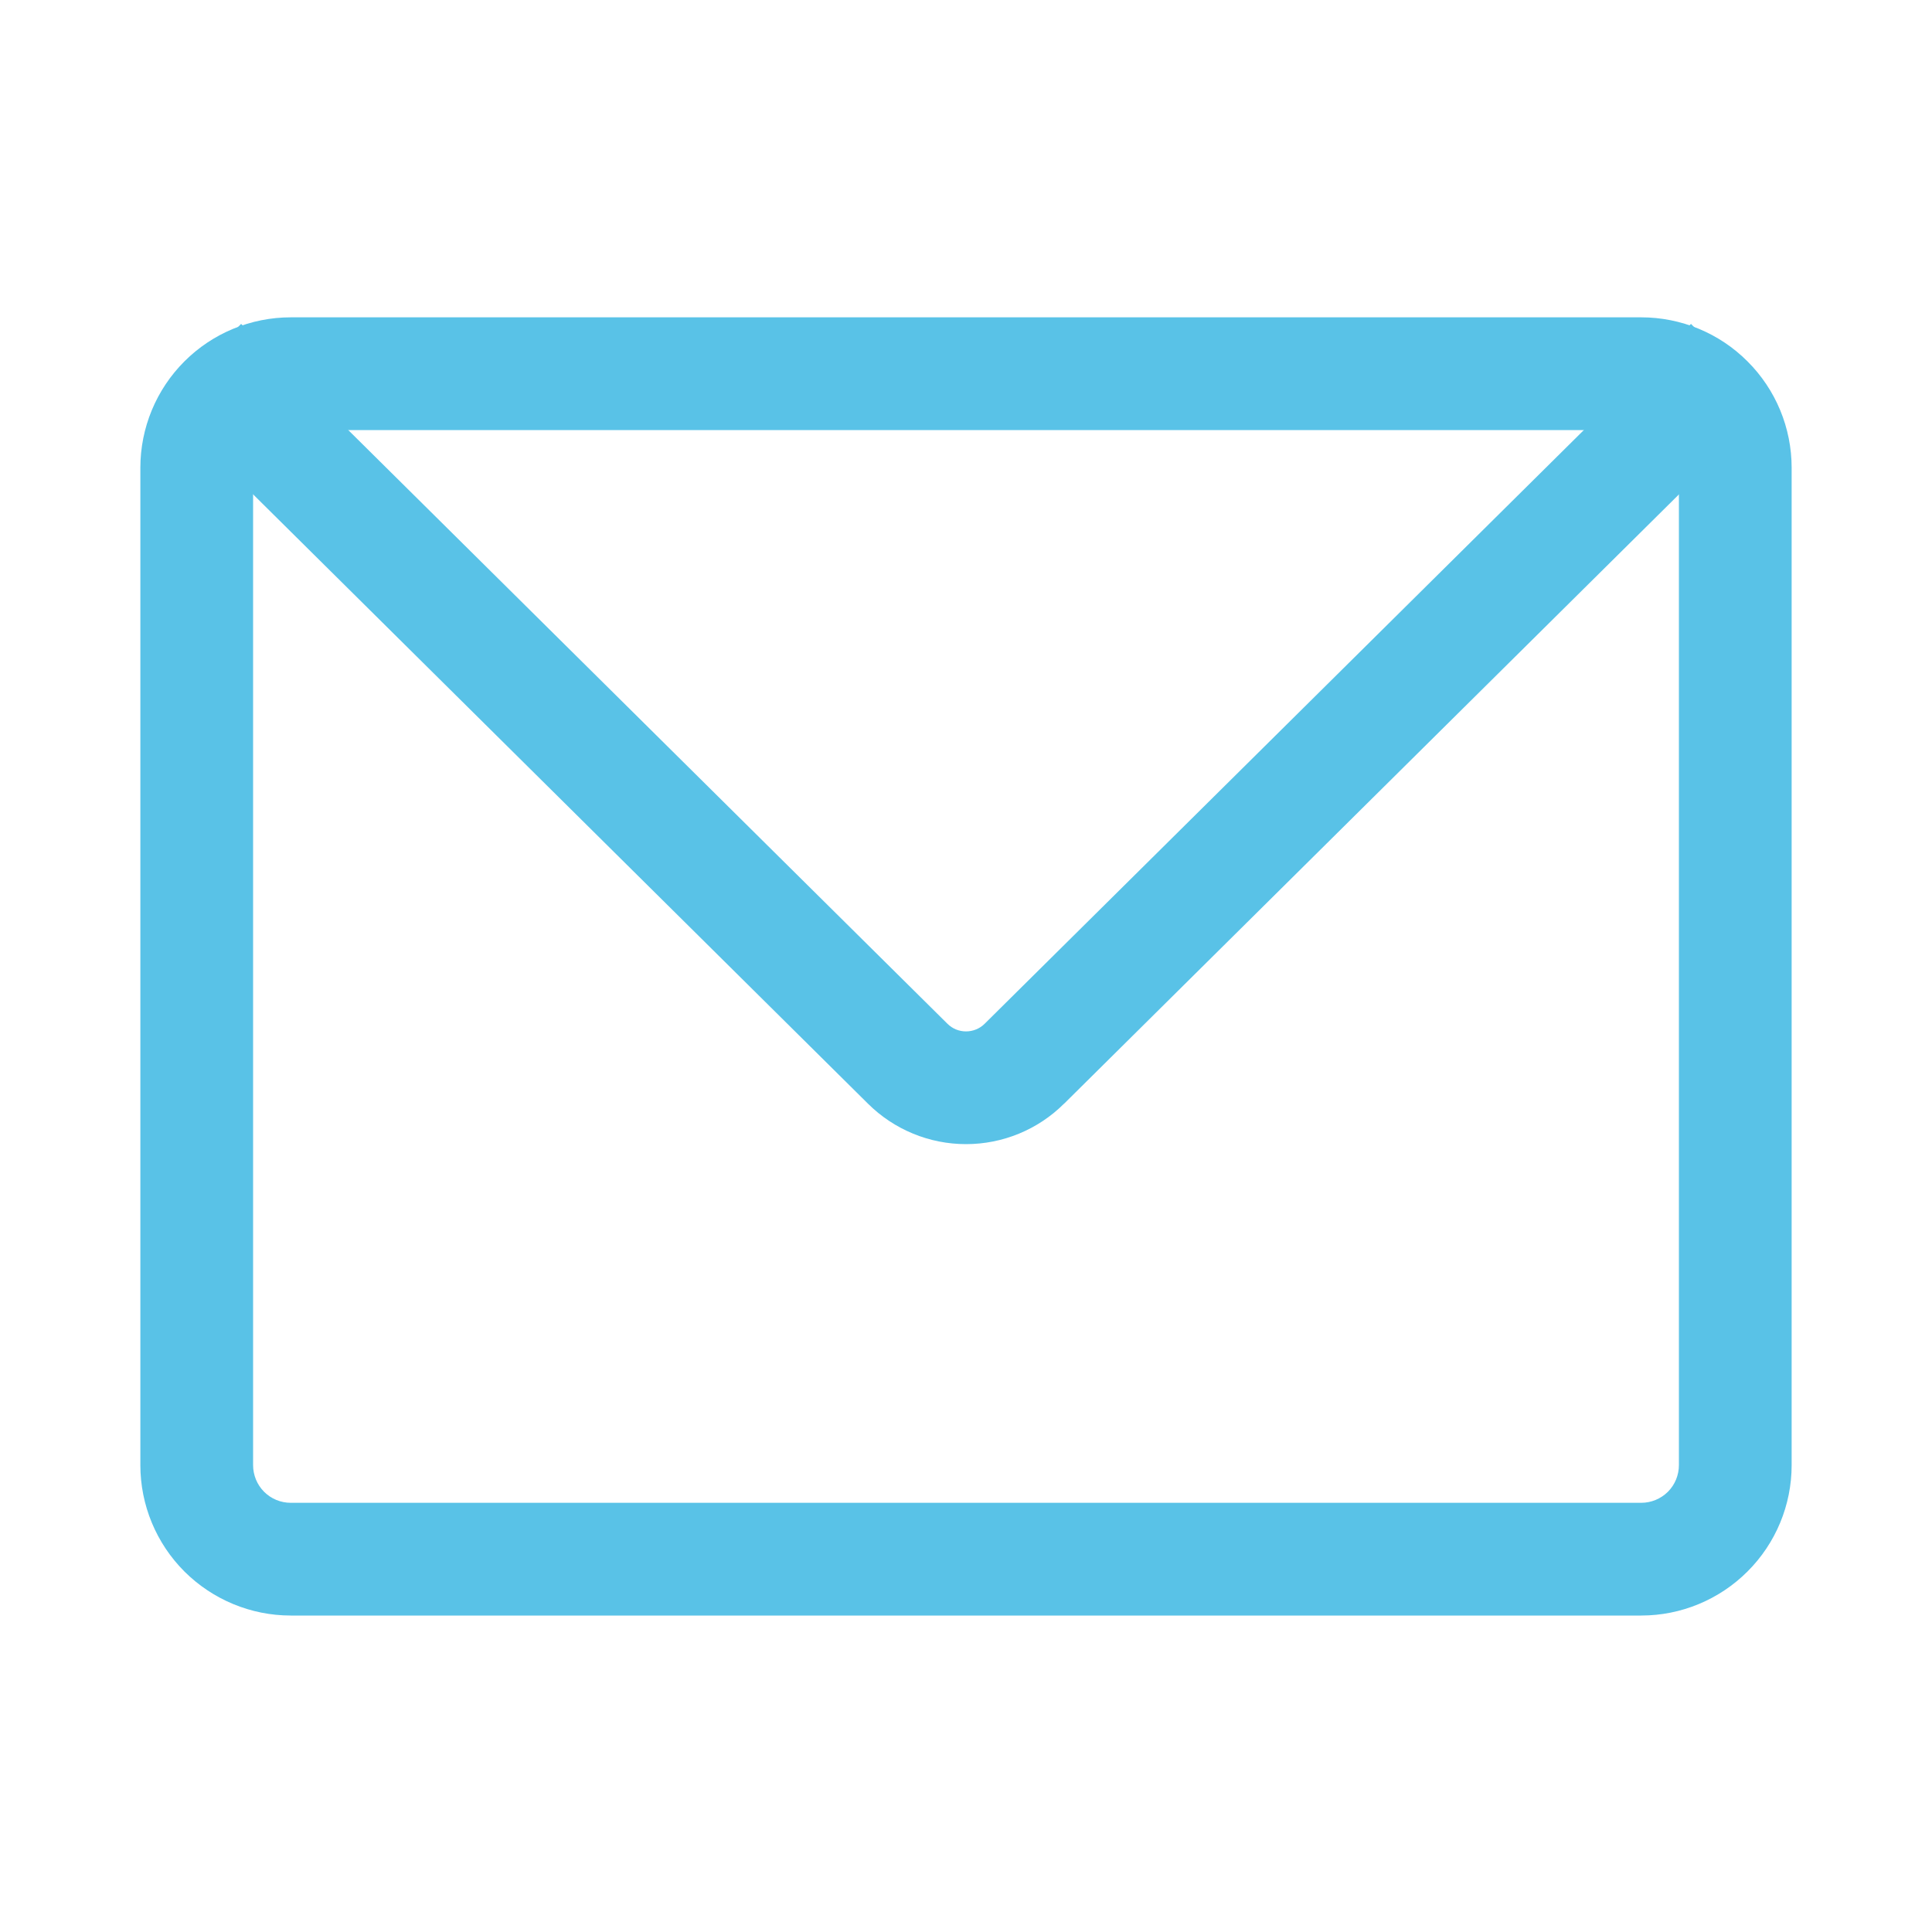
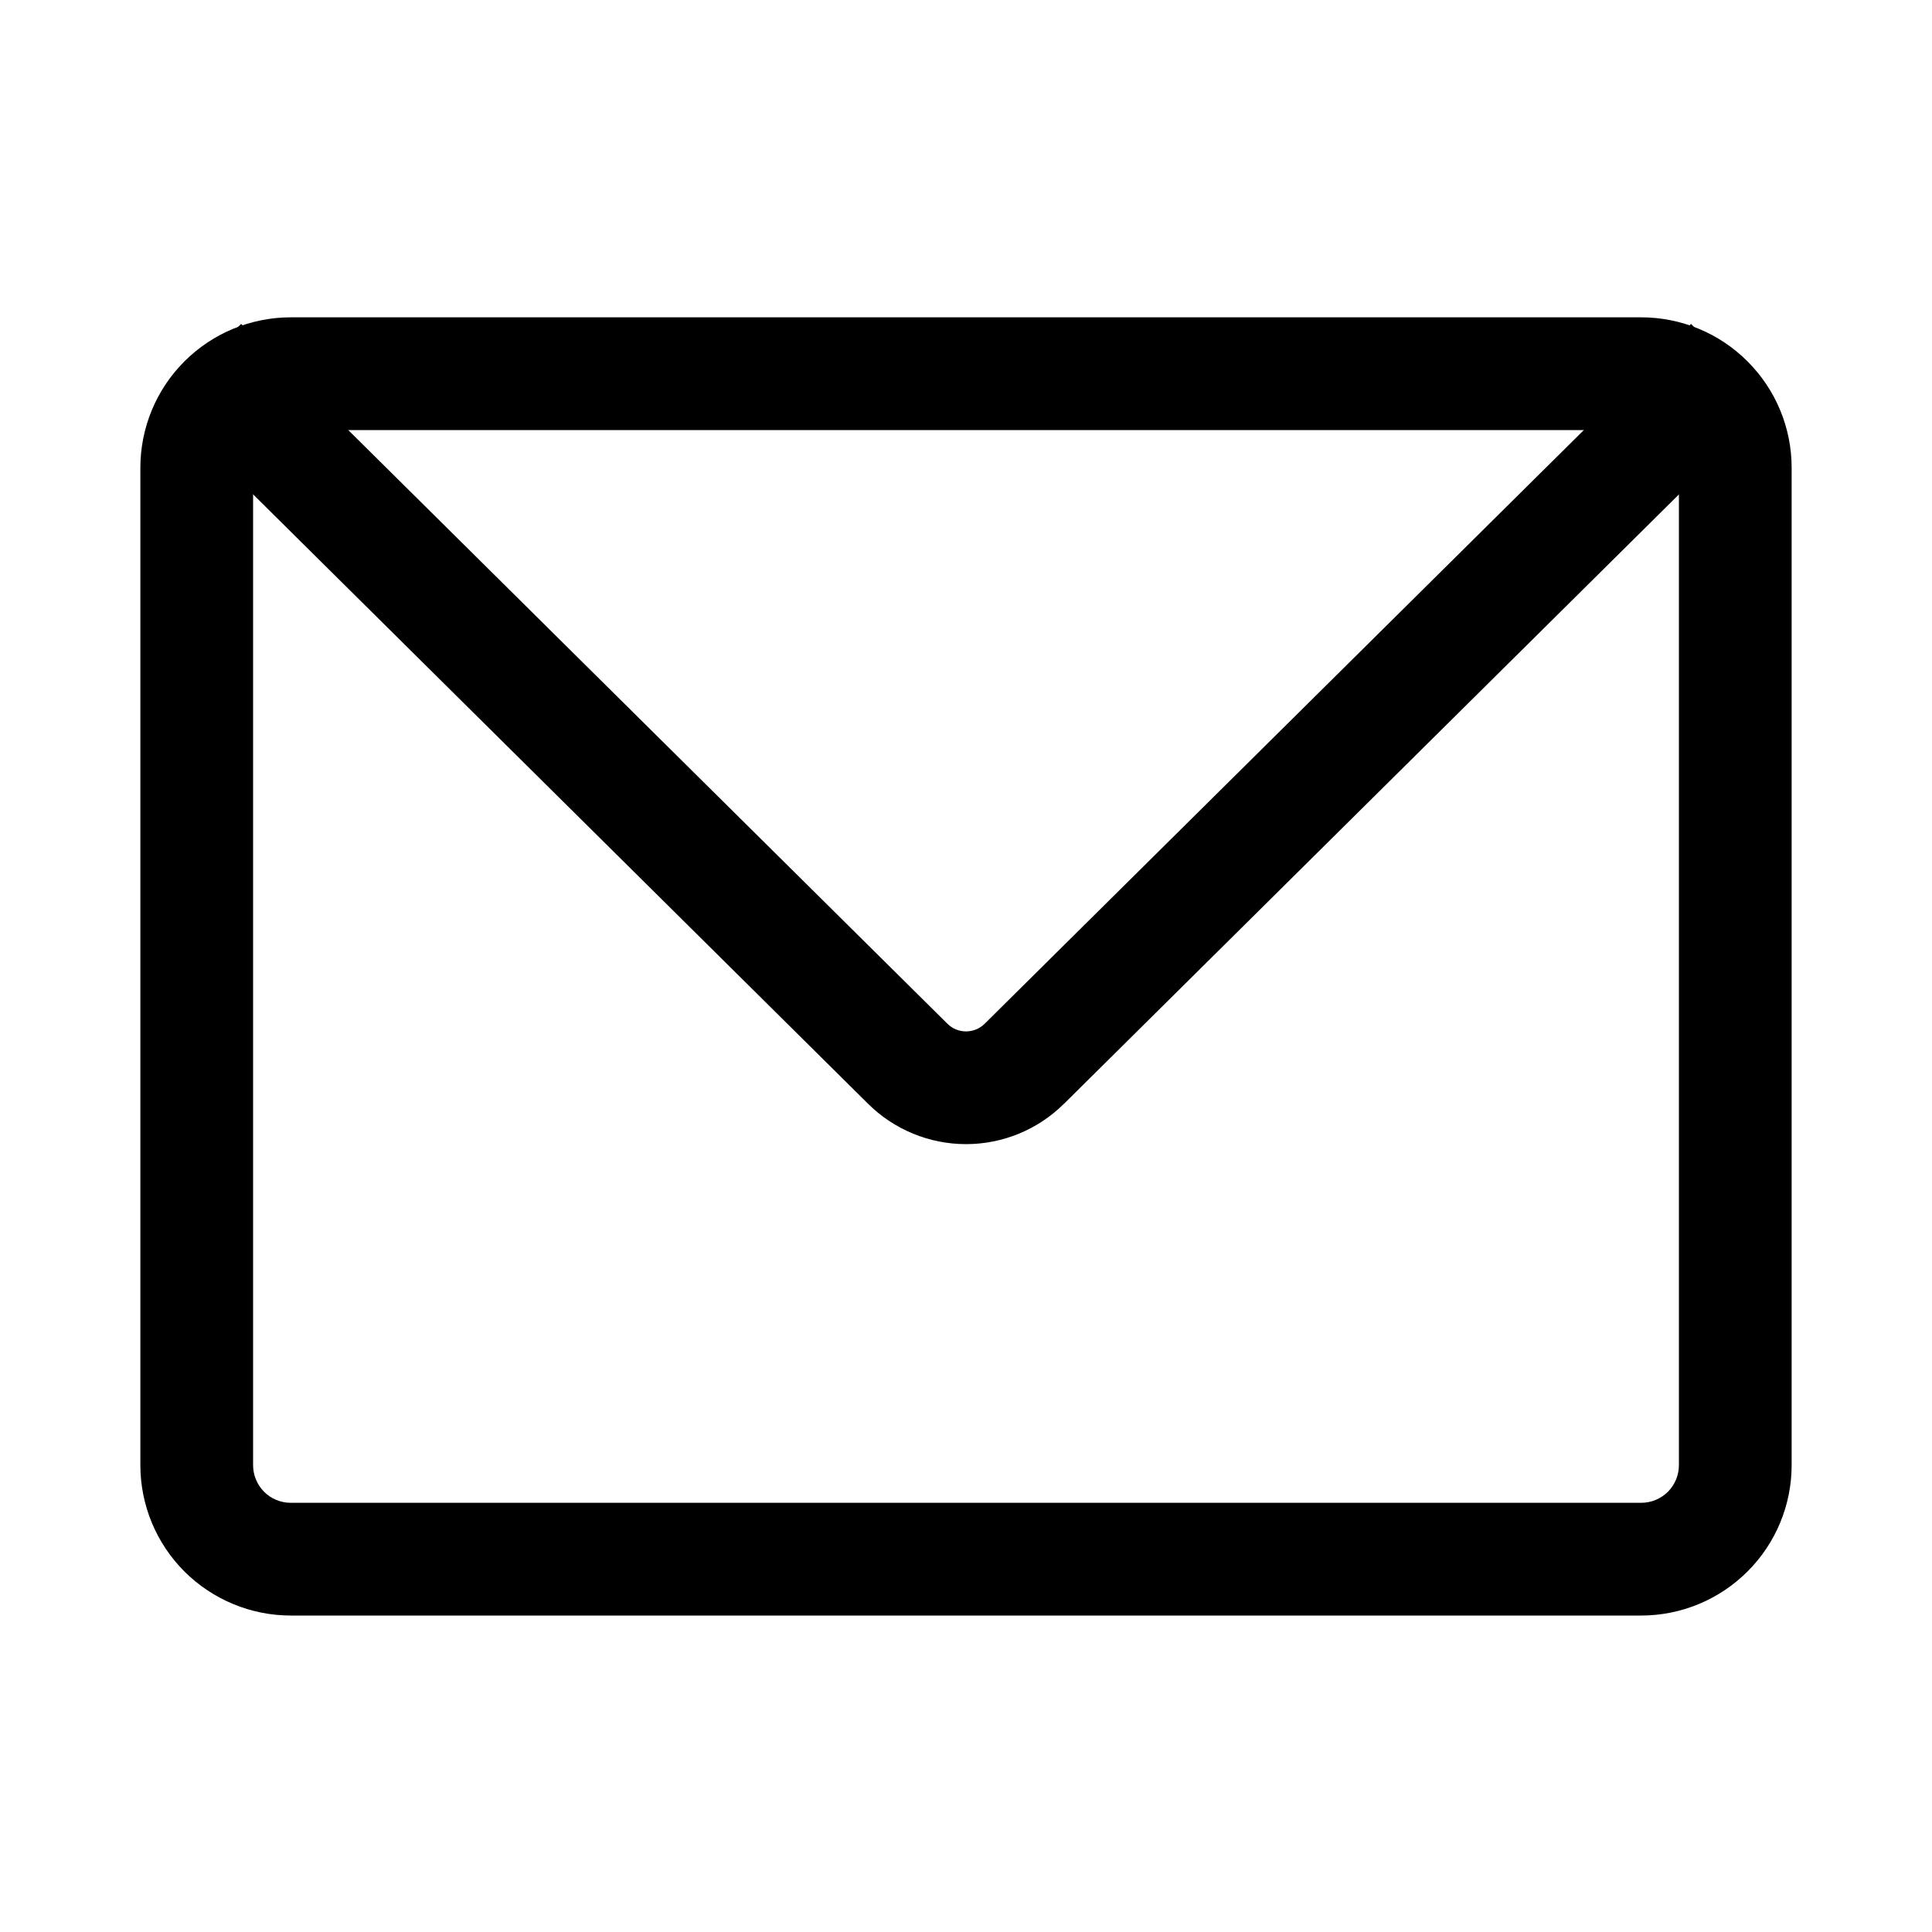
<svg xmlns="http://www.w3.org/2000/svg" width="20" height="20" viewBox="0 0 20 20" fill="none">
-   <path d="M16.99 4.452C17.093 4.452 17.192 4.493 17.266 4.566C17.339 4.639 17.38 4.738 17.38 4.842V15.167C17.38 15.27 17.339 15.37 17.266 15.443C17.192 15.516 17.093 15.557 16.99 15.557H3.01C2.906 15.557 2.807 15.516 2.734 15.443C2.661 15.37 2.62 15.27 2.62 15.167V4.842C2.62 4.791 2.63 4.74 2.649 4.693C2.669 4.645 2.698 4.602 2.734 4.566C2.77 4.53 2.813 4.501 2.861 4.482C2.908 4.462 2.959 4.452 3.01 4.452H16.99ZM16.99 3.285H3.01C2.597 3.285 2.201 3.449 1.909 3.741C1.617 4.033 1.453 4.429 1.453 4.842V15.167C1.453 15.58 1.617 15.976 1.909 16.268C2.201 16.559 2.597 16.724 3.01 16.724H16.99C17.403 16.724 17.799 16.559 18.09 16.268C18.383 15.976 18.547 15.58 18.547 15.167V4.842C18.547 4.429 18.383 4.033 18.09 3.741C17.799 3.449 17.403 3.285 16.99 3.285Z" fill="#59C2E7" />
-   <path fill-rule="evenodd" clip-rule="evenodd" d="M8.986 11.426L1.675 4.181L2.496 3.353L9.808 10.598C9.859 10.649 9.928 10.677 10 10.677C10.072 10.677 10.142 10.649 10.193 10.598L17.505 3.353L18.326 4.181L11.015 11.426C11.014 11.426 11.014 11.426 11.014 11.426C10.745 11.694 10.38 11.844 10 11.844C9.621 11.844 9.256 11.694 8.986 11.426C8.986 11.426 8.986 11.426 8.986 11.426Z" fill="#59C2E7" />
+   <path d="M16.99 4.452C17.093 4.452 17.192 4.493 17.266 4.566C17.339 4.639 17.38 4.738 17.38 4.842V15.167C17.38 15.27 17.339 15.37 17.266 15.443C17.192 15.516 17.093 15.557 16.99 15.557H3.01C2.906 15.557 2.807 15.516 2.734 15.443C2.661 15.37 2.62 15.27 2.62 15.167V4.842C2.62 4.791 2.63 4.74 2.649 4.693C2.669 4.645 2.698 4.602 2.734 4.566C2.77 4.53 2.813 4.501 2.861 4.482C2.908 4.462 2.959 4.452 3.01 4.452H16.99ZM16.99 3.285H3.01C2.597 3.285 2.201 3.449 1.909 3.741C1.617 4.033 1.453 4.429 1.453 4.842V15.167C1.453 15.58 1.617 15.976 1.909 16.268C2.201 16.559 2.597 16.724 3.01 16.724H16.99C17.403 16.724 17.799 16.559 18.09 16.268C18.383 15.976 18.547 15.58 18.547 15.167V4.842C18.547 4.429 18.383 4.033 18.09 3.741C17.799 3.449 17.403 3.285 16.99 3.285Z" fill="currentColor" />
+   <path fill-rule="evenodd" clip-rule="evenodd" d="M8.986 11.426L1.675 4.181L2.496 3.353L9.808 10.598C9.859 10.649 9.928 10.677 10 10.677C10.072 10.677 10.142 10.649 10.193 10.598L17.505 3.353L18.326 4.181L11.015 11.426C11.014 11.426 11.014 11.426 11.014 11.426C10.745 11.694 10.38 11.844 10 11.844C9.621 11.844 9.256 11.694 8.986 11.426C8.986 11.426 8.986 11.426 8.986 11.426Z" fill="currentColor" />
</svg>
